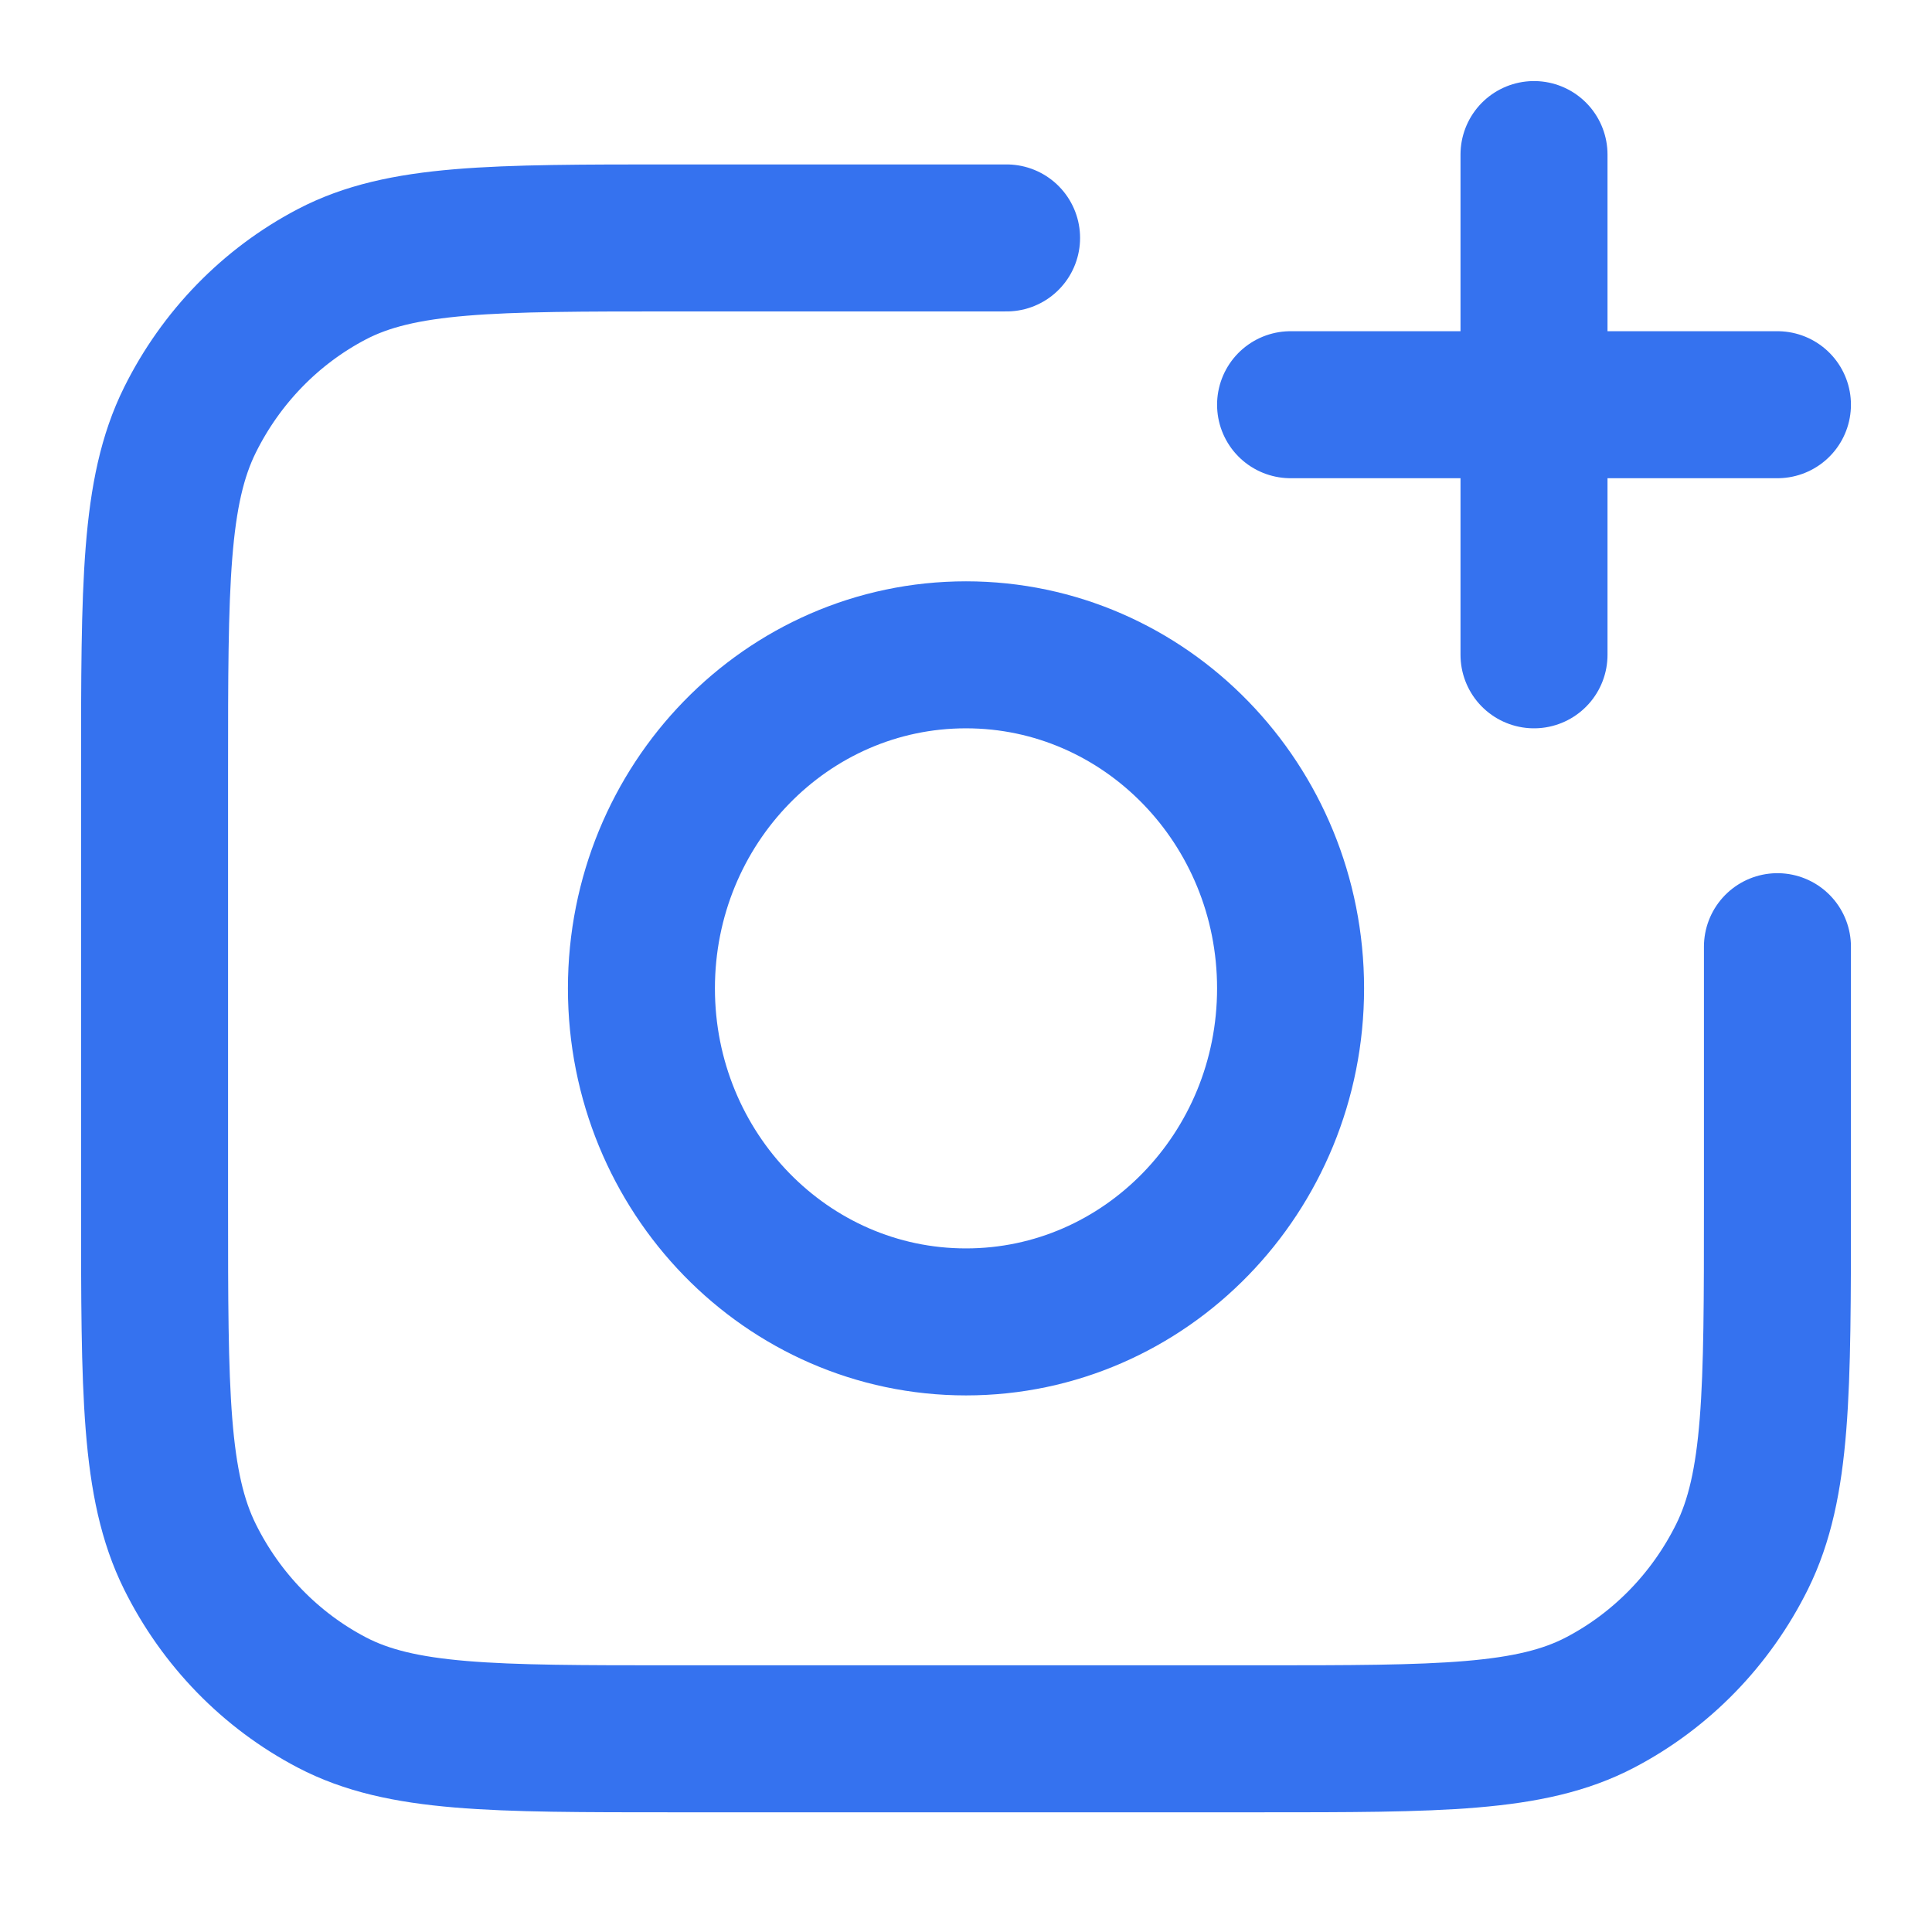
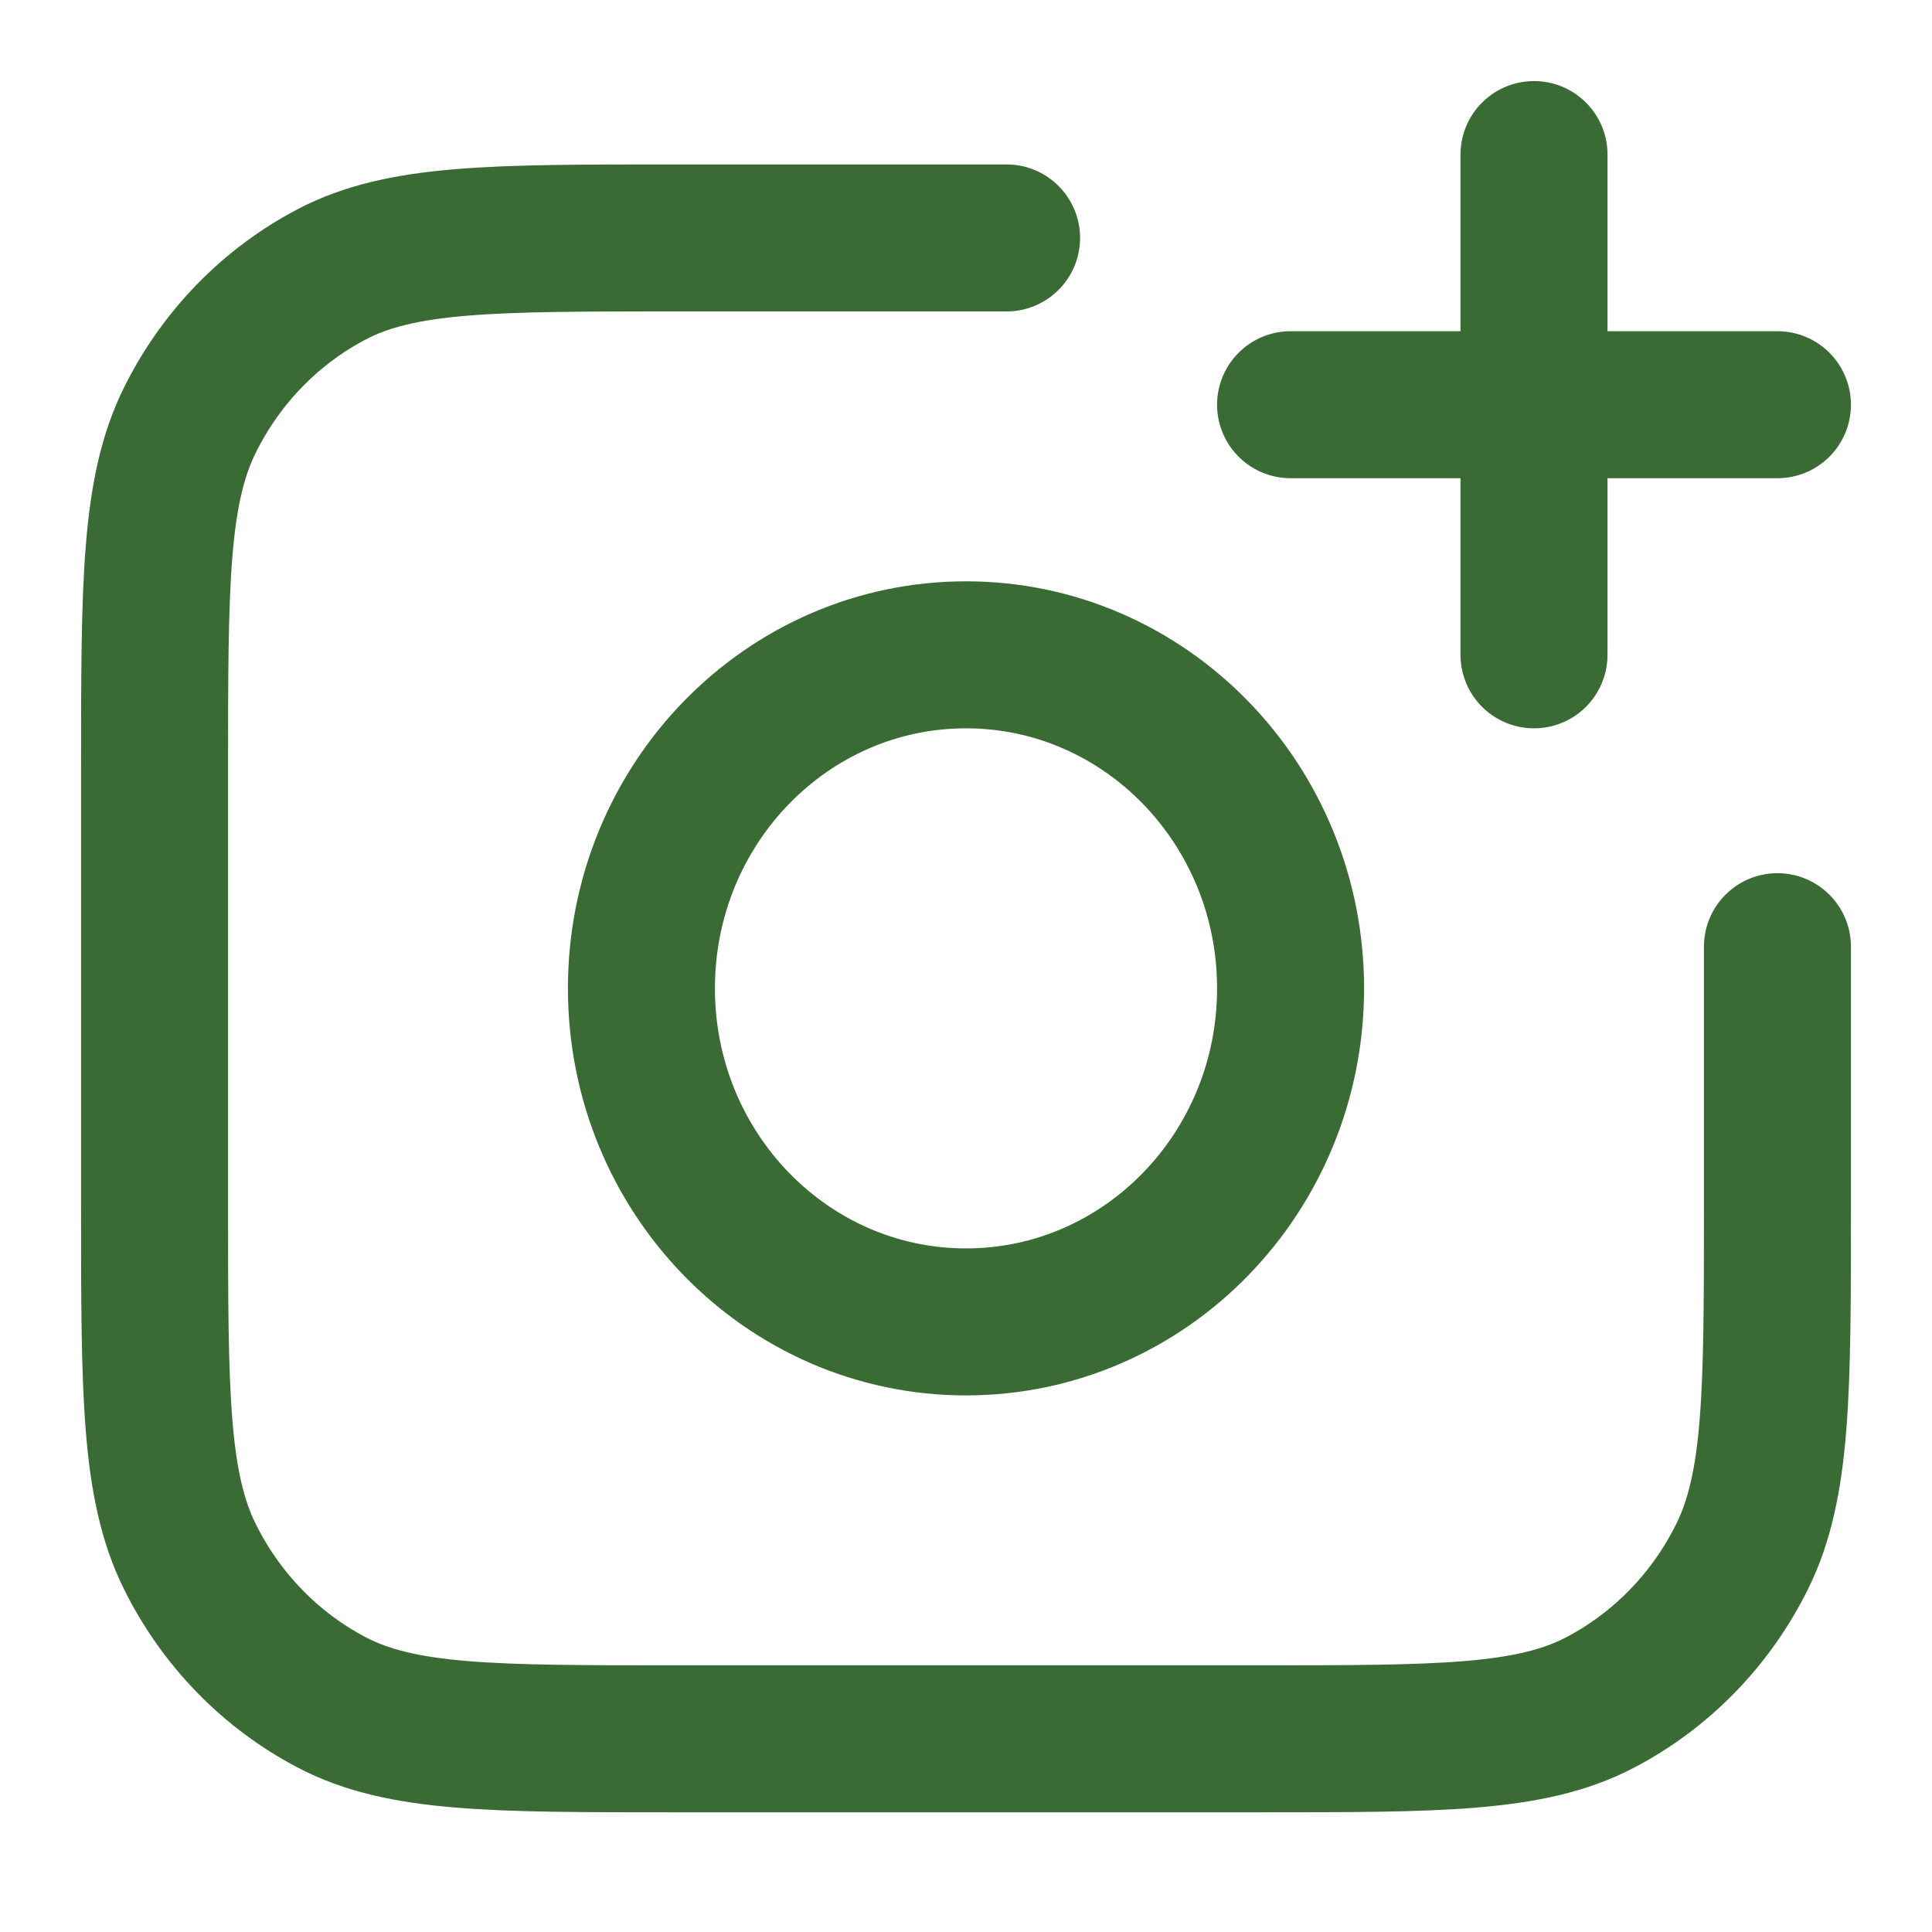
<svg xmlns="http://www.w3.org/2000/svg" width="46" height="46" viewBox="0 0 46 46" fill="none">
-   <path d="M42.32 22.54V28.694C42.32 33.142 42.32 35.365 41.478 37.064C40.737 38.558 39.554 39.773 38.1 40.534C36.447 41.4 34.283 41.4 29.955 41.4H16.045C11.717 41.4 9.553 41.4 7.899 40.534C6.445 39.773 5.263 38.558 4.522 37.064C3.68 35.365 3.68 33.142 3.68 28.694V18.371C3.68 13.924 3.68 11.7 4.522 10.001C5.263 8.507 6.445 7.292 7.899 6.531C9.553 5.665 11.717 5.665 16.045 5.665H23.966M36.524 15.591V3.68M30.728 9.636H42.32M30.728 23.533C30.728 27.918 27.268 31.474 23 31.474C18.732 31.474 15.272 27.918 15.272 23.533C15.272 19.147 18.732 15.591 23 15.591C27.268 15.591 30.728 19.147 30.728 23.533Z" stroke="#3572EF" stroke-width="3.5" stroke-linecap="round" stroke-linejoin="round" />
+   <path d="M42.32 22.54V28.694C42.32 33.142 42.32 35.365 41.478 37.064C40.737 38.558 39.554 39.773 38.1 40.534C36.447 41.4 34.283 41.4 29.955 41.4H16.045C11.717 41.4 9.553 41.4 7.899 40.534C6.445 39.773 5.263 38.558 4.522 37.064C3.68 35.365 3.68 33.142 3.68 28.694V18.371C3.68 13.924 3.68 11.7 4.522 10.001C5.263 8.507 6.445 7.292 7.899 6.531C9.553 5.665 11.717 5.665 16.045 5.665H23.966M36.524 15.591V3.68M30.728 9.636H42.32M30.728 23.533C30.728 27.918 27.268 31.474 23 31.474C18.732 31.474 15.272 27.918 15.272 23.533C15.272 19.147 18.732 15.591 23 15.591C27.268 15.591 30.728 19.147 30.728 23.533Z" stroke="#3A6B34" stroke-width="3.5" stroke-linecap="round" stroke-linejoin="round" />
</svg>
